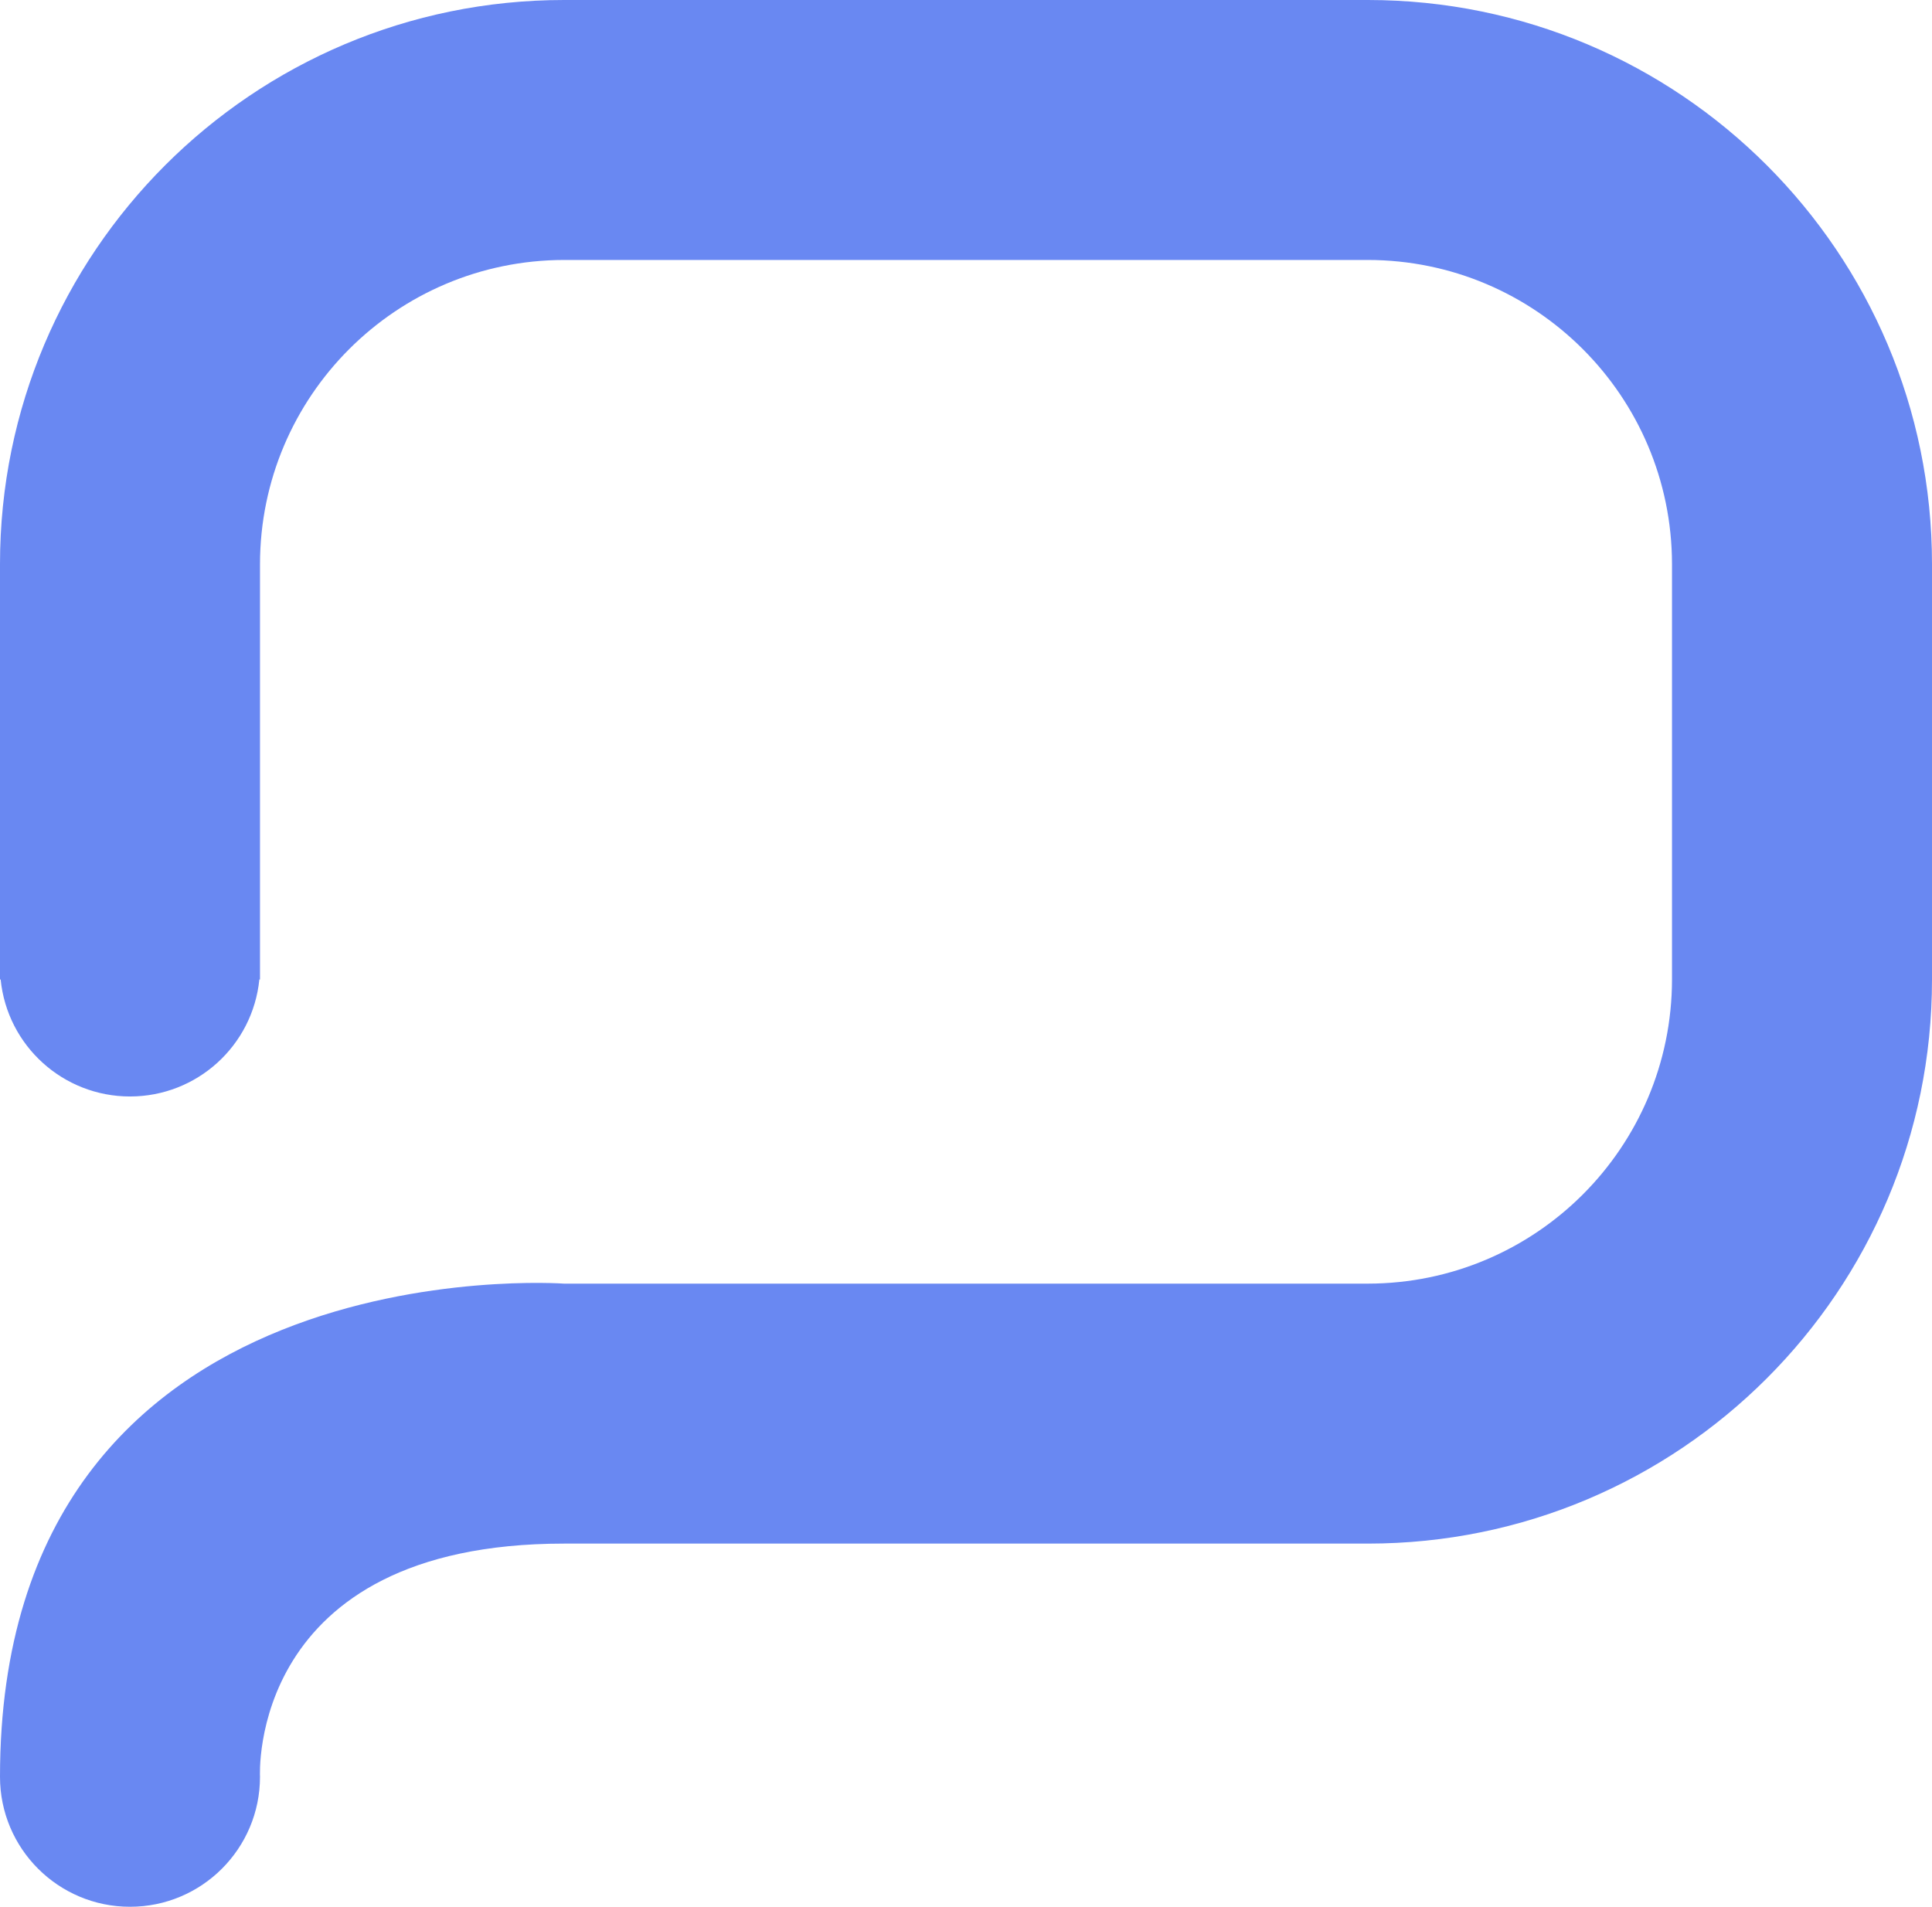
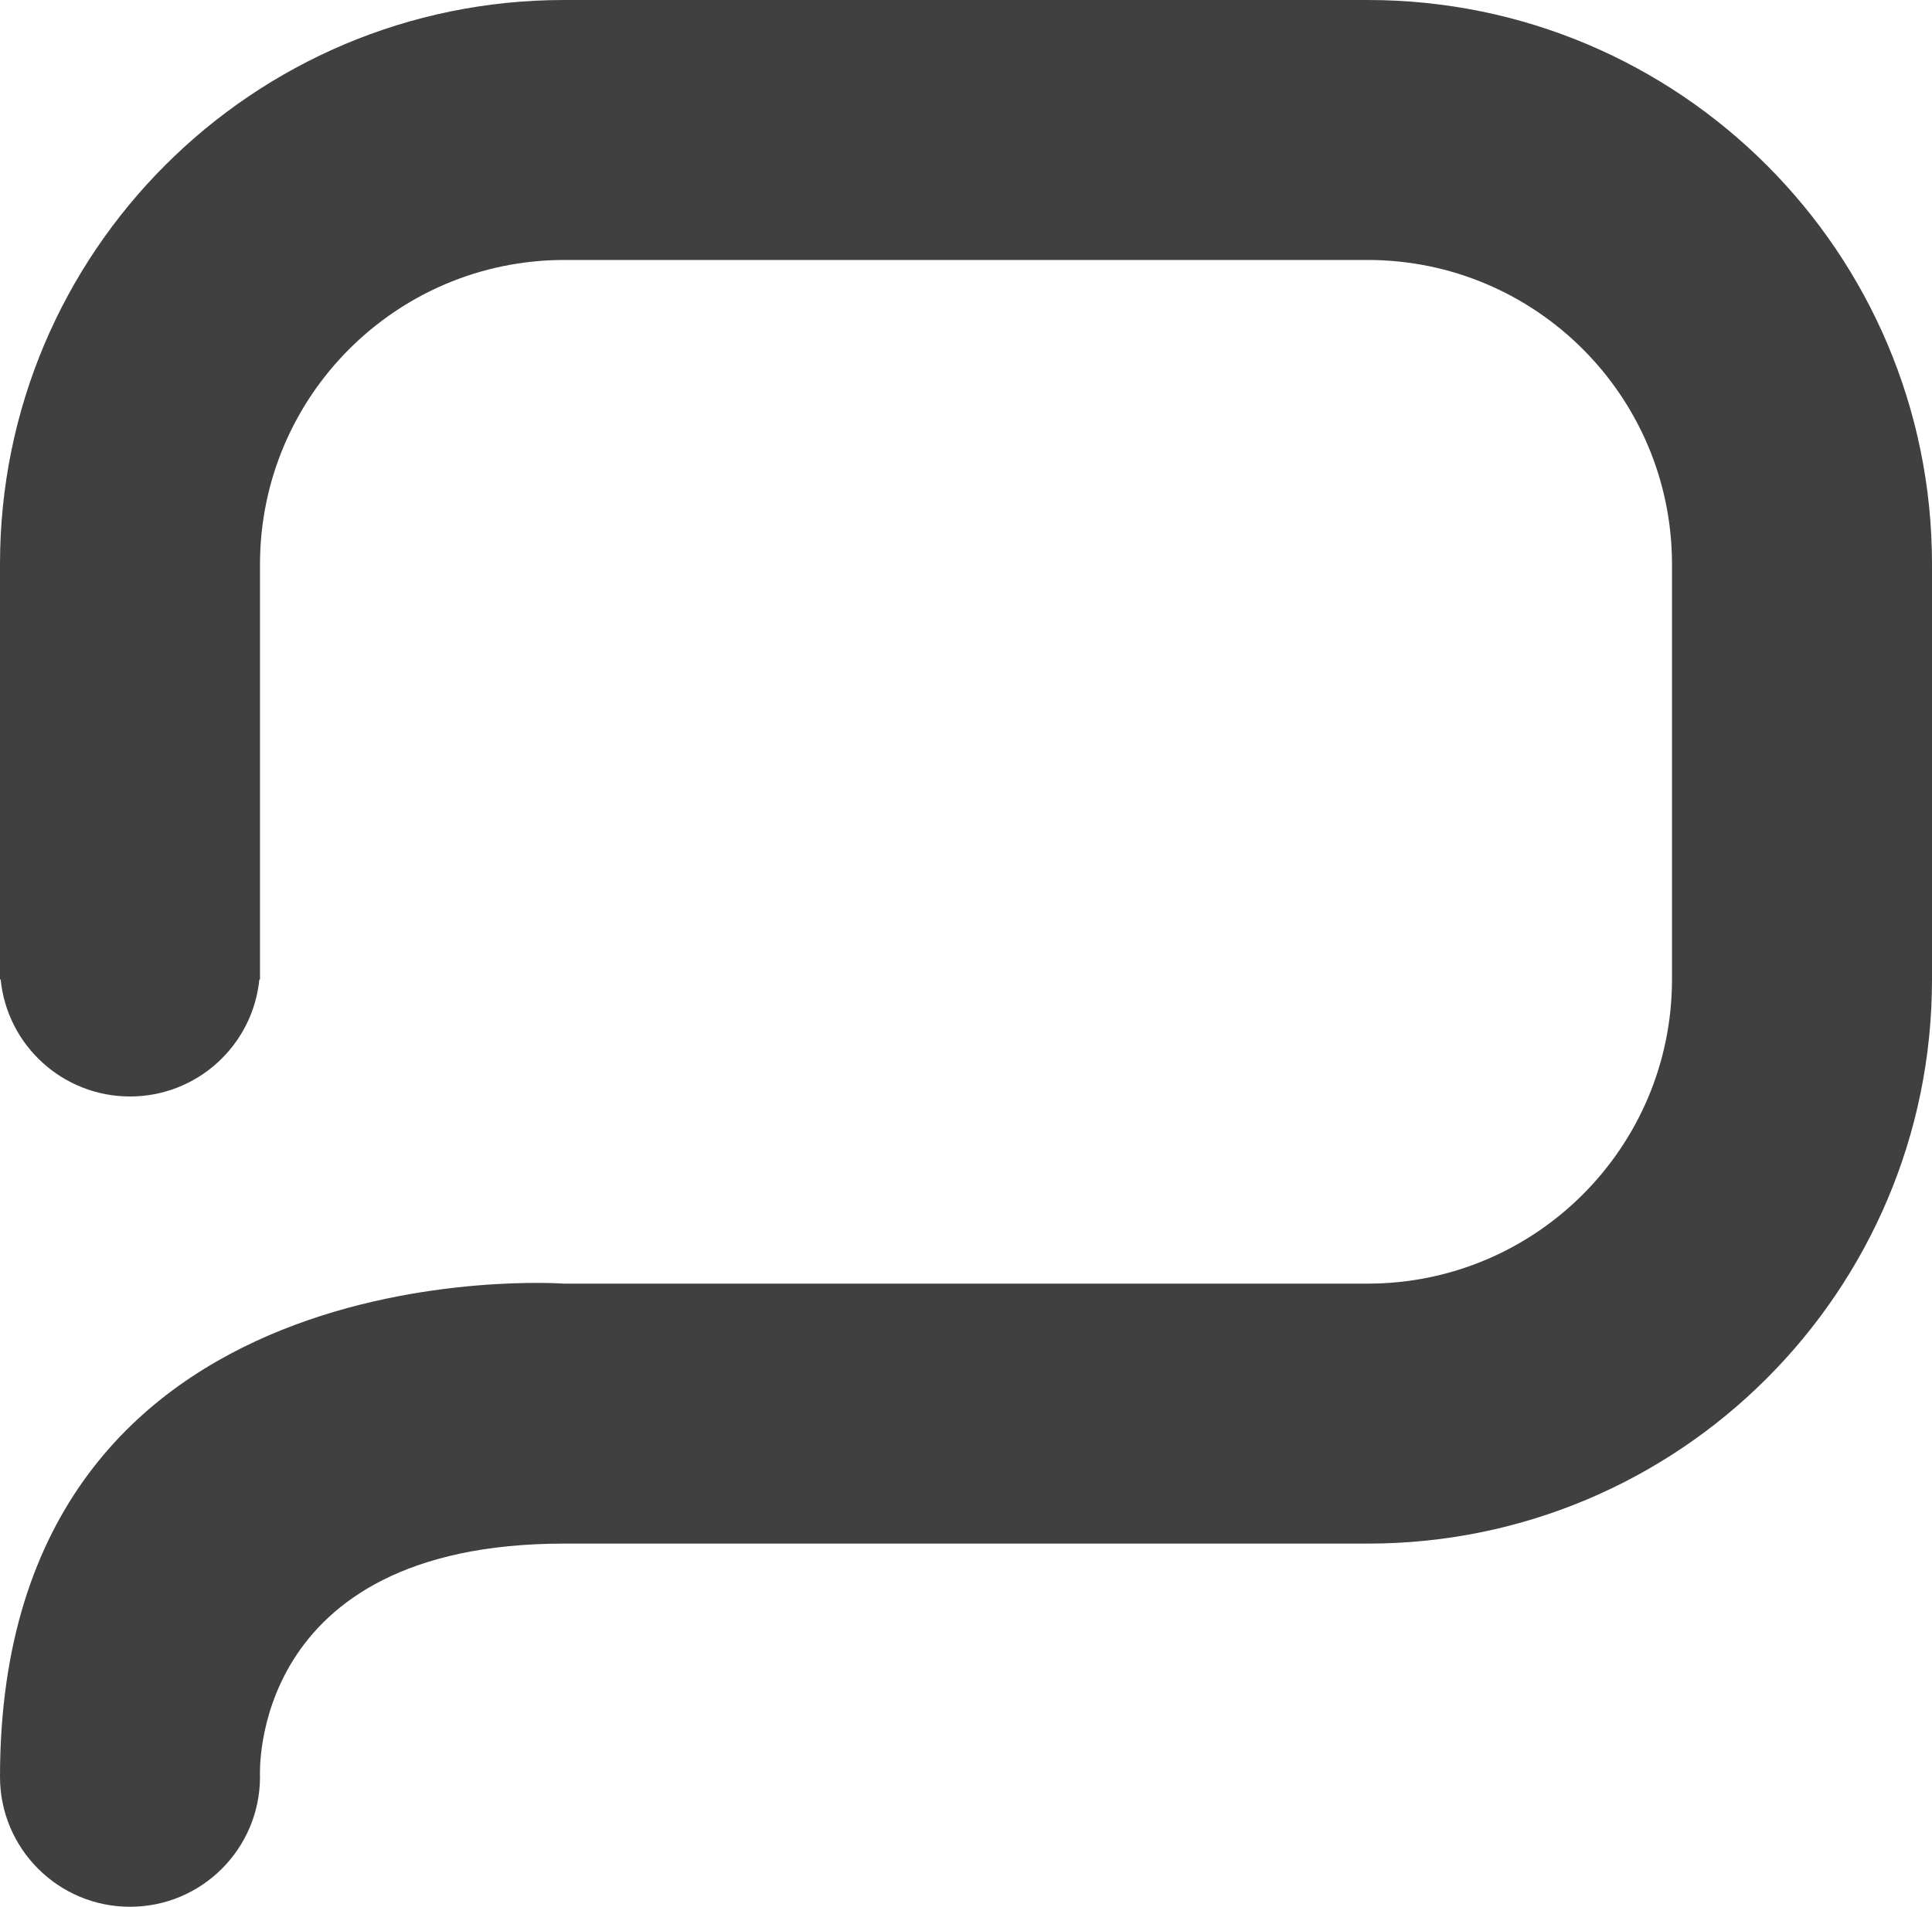
<svg xmlns="http://www.w3.org/2000/svg" viewBox="0 0 297.23 293.39">
  <defs>
-     <style>.cls-1{fill:#6988f2;}</style>
+     <style>.cls-1{fill:#404040;}</style>
  </defs>
  <g id="Layer_2" data-name="Layer 2">
    <g id="logos">
      <path id="messages" class="cls-1" d="M210.44,0H86.78A86.78,86.78,0,0,0,0,86.78v62H0v1.93H.1a20,20,0,0,0,39.8,0H40V148.8h0v-62A46.84,46.84,0,0,1,86.78,40H210.44a46.84,46.84,0,0,1,46.79,46.78v63.94a46.84,46.84,0,0,1-46.79,46.79H86.78S0,191.18,0,273.39a20,20,0,0,0,40,0s-2-35.88,46.78-35.88H210.44a86.79,86.79,0,0,0,86.79-86.79V86.78A86.79,86.79,0,0,0,210.44,0Z" />
    </g>
  </g>
</svg>
